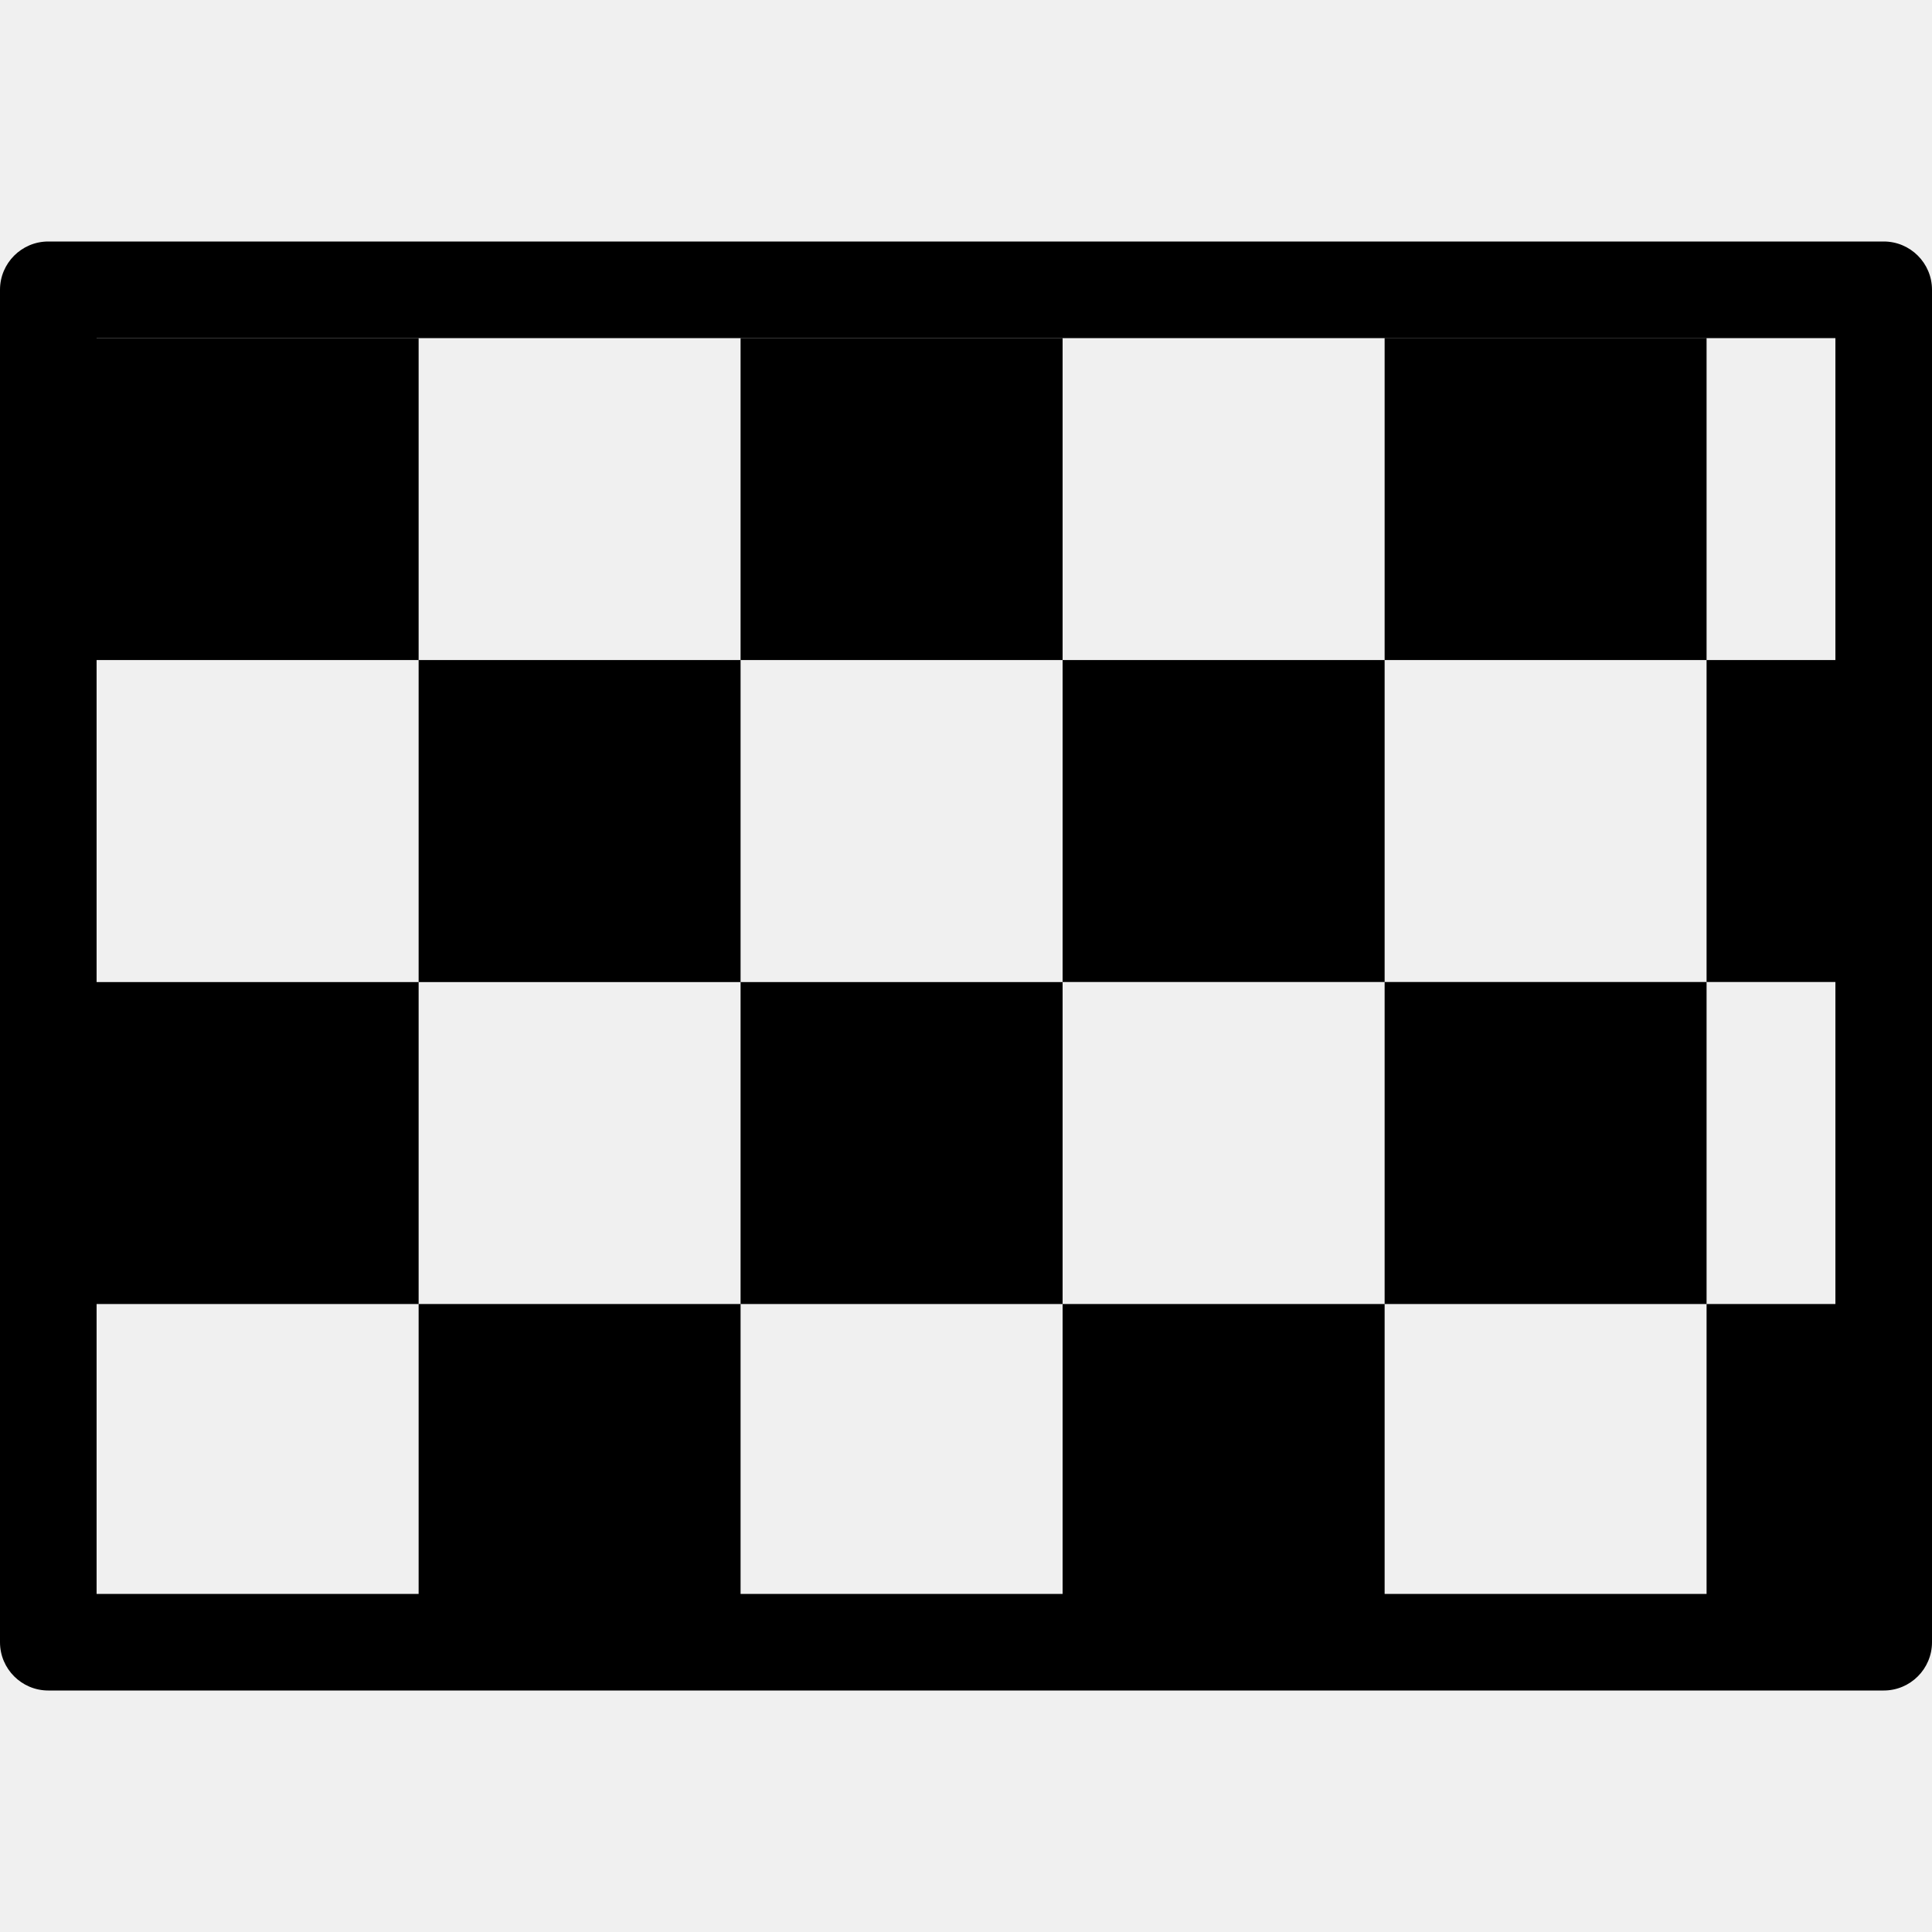
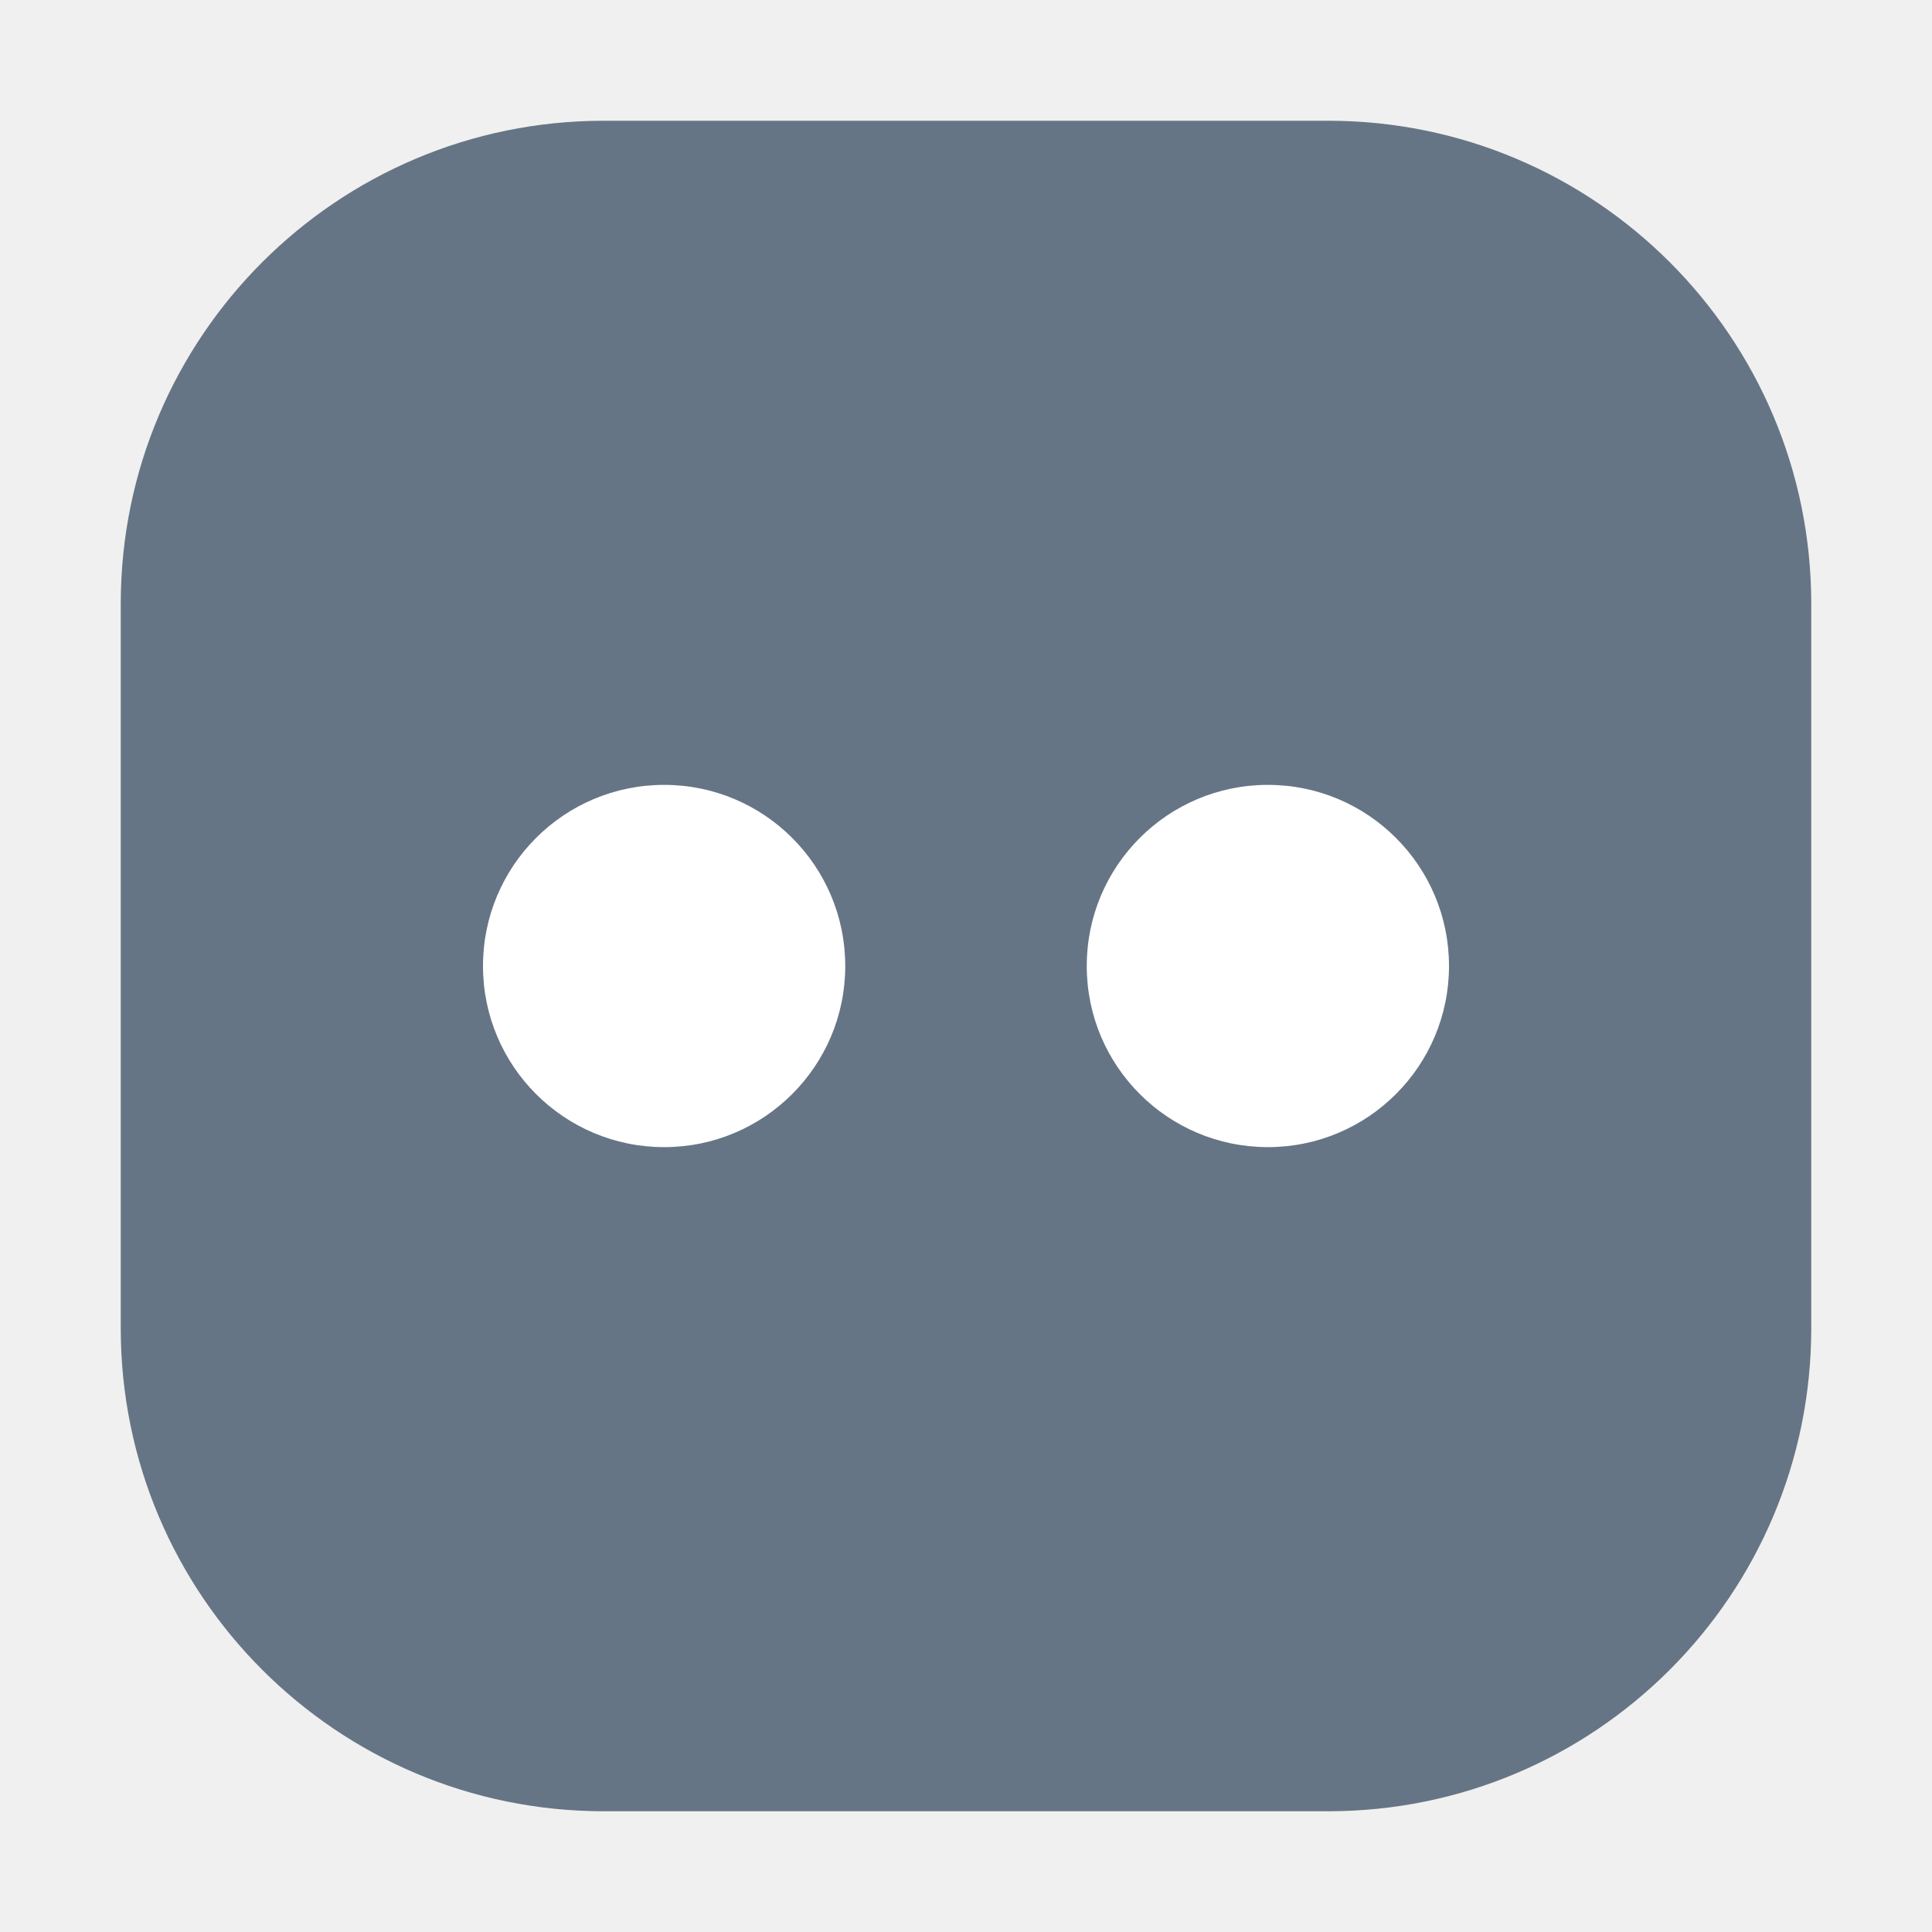
- <svg xmlns="http://www.w3.org/2000/svg" width="1em" height="1em" viewBox="0 0 100 100">
-   <path fill="currentColor" d="M2.5 12.5A2.5 2.5 0 0 0 0 15v70a2.5 2.5 0 0 0 2.5 2.5h95A2.5 2.5 0 0 0 100 85V15a2.5 2.5 0 0 0-2.5-2.5zm2.5 5h90v65H5Z" color="currentColor" />
-   <path fill="currentColor" d="M71.668 17.496v16.668h16.664V17.496Zm16.664 16.668v16.664H99V34.164Zm0 16.664H71.668v16.668h16.664zm0 16.668v16.666H99V67.496Zm-16.664 0H55v16.666h16.668Zm-16.668 0V50.832H38.332v16.664zm-16.668 0H21.668v16.668h16.664zm-16.664 0V50.832H5v16.664zm0-16.664h16.664V34.164H21.668Zm0-16.668V17.5H5v16.664zm16.664 0H55V17.5H38.332Zm16.668 0v16.664h16.668V34.164Z" color="currentColor" />
+ <svg xmlns="http://www.w3.org/2000/svg" viewBox="0 0 32 32">
+   <rect x="2" y="2" width="28" height="28" rx="8" fill="#667585" />
+   <circle cx="11" cy="16" r="3" fill="#fff" />
+   <circle cx="21" cy="16" r="3" fill="#fff" />
</svg>
